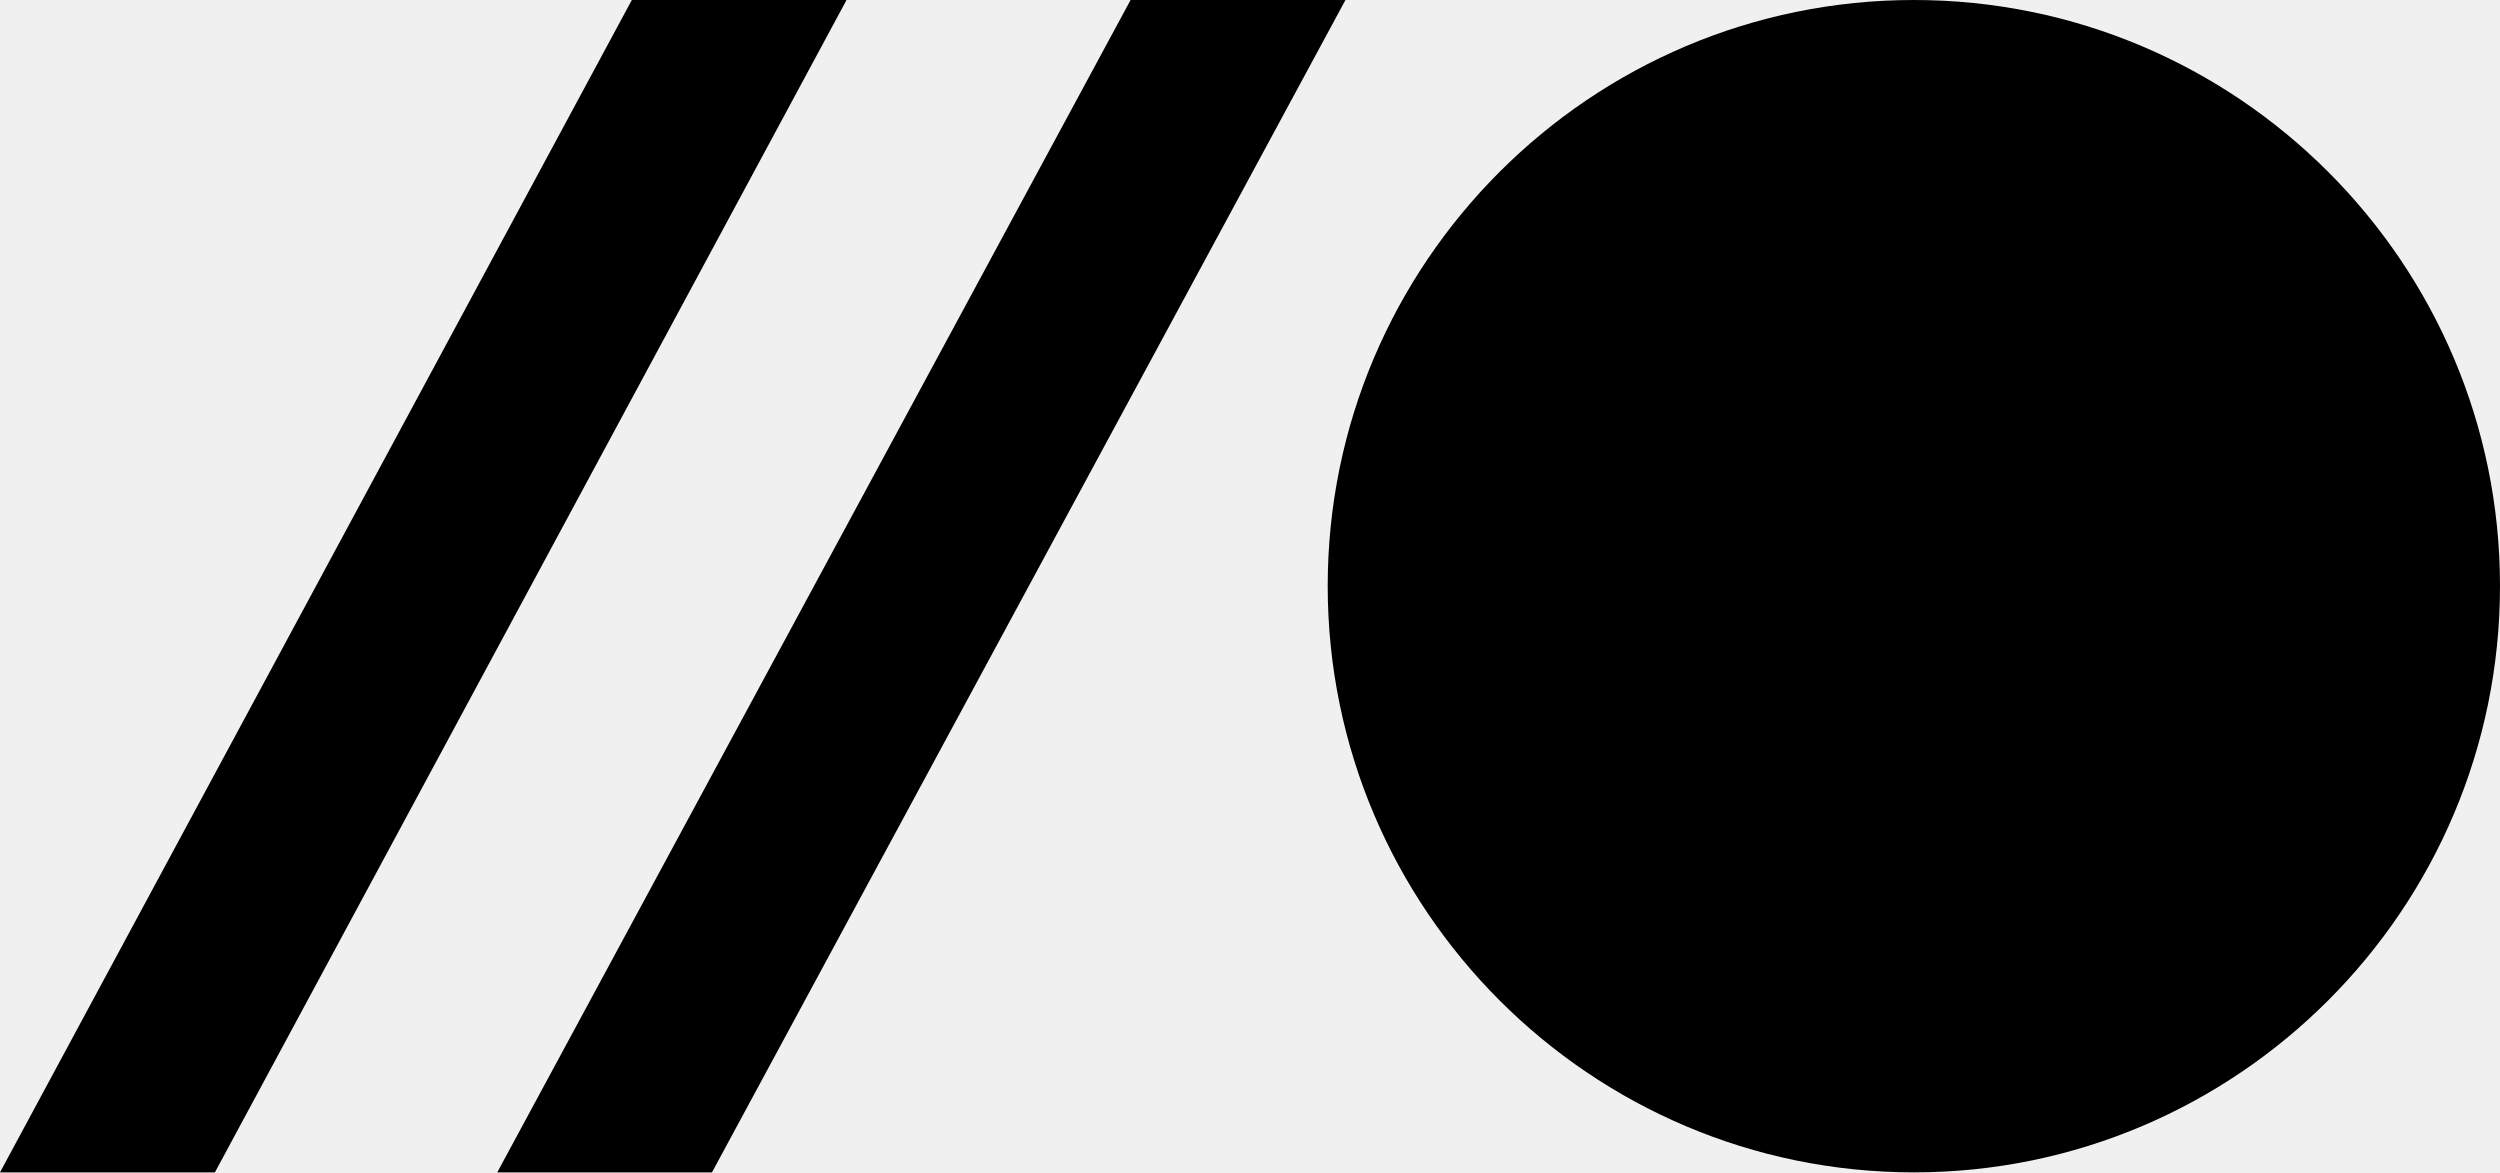
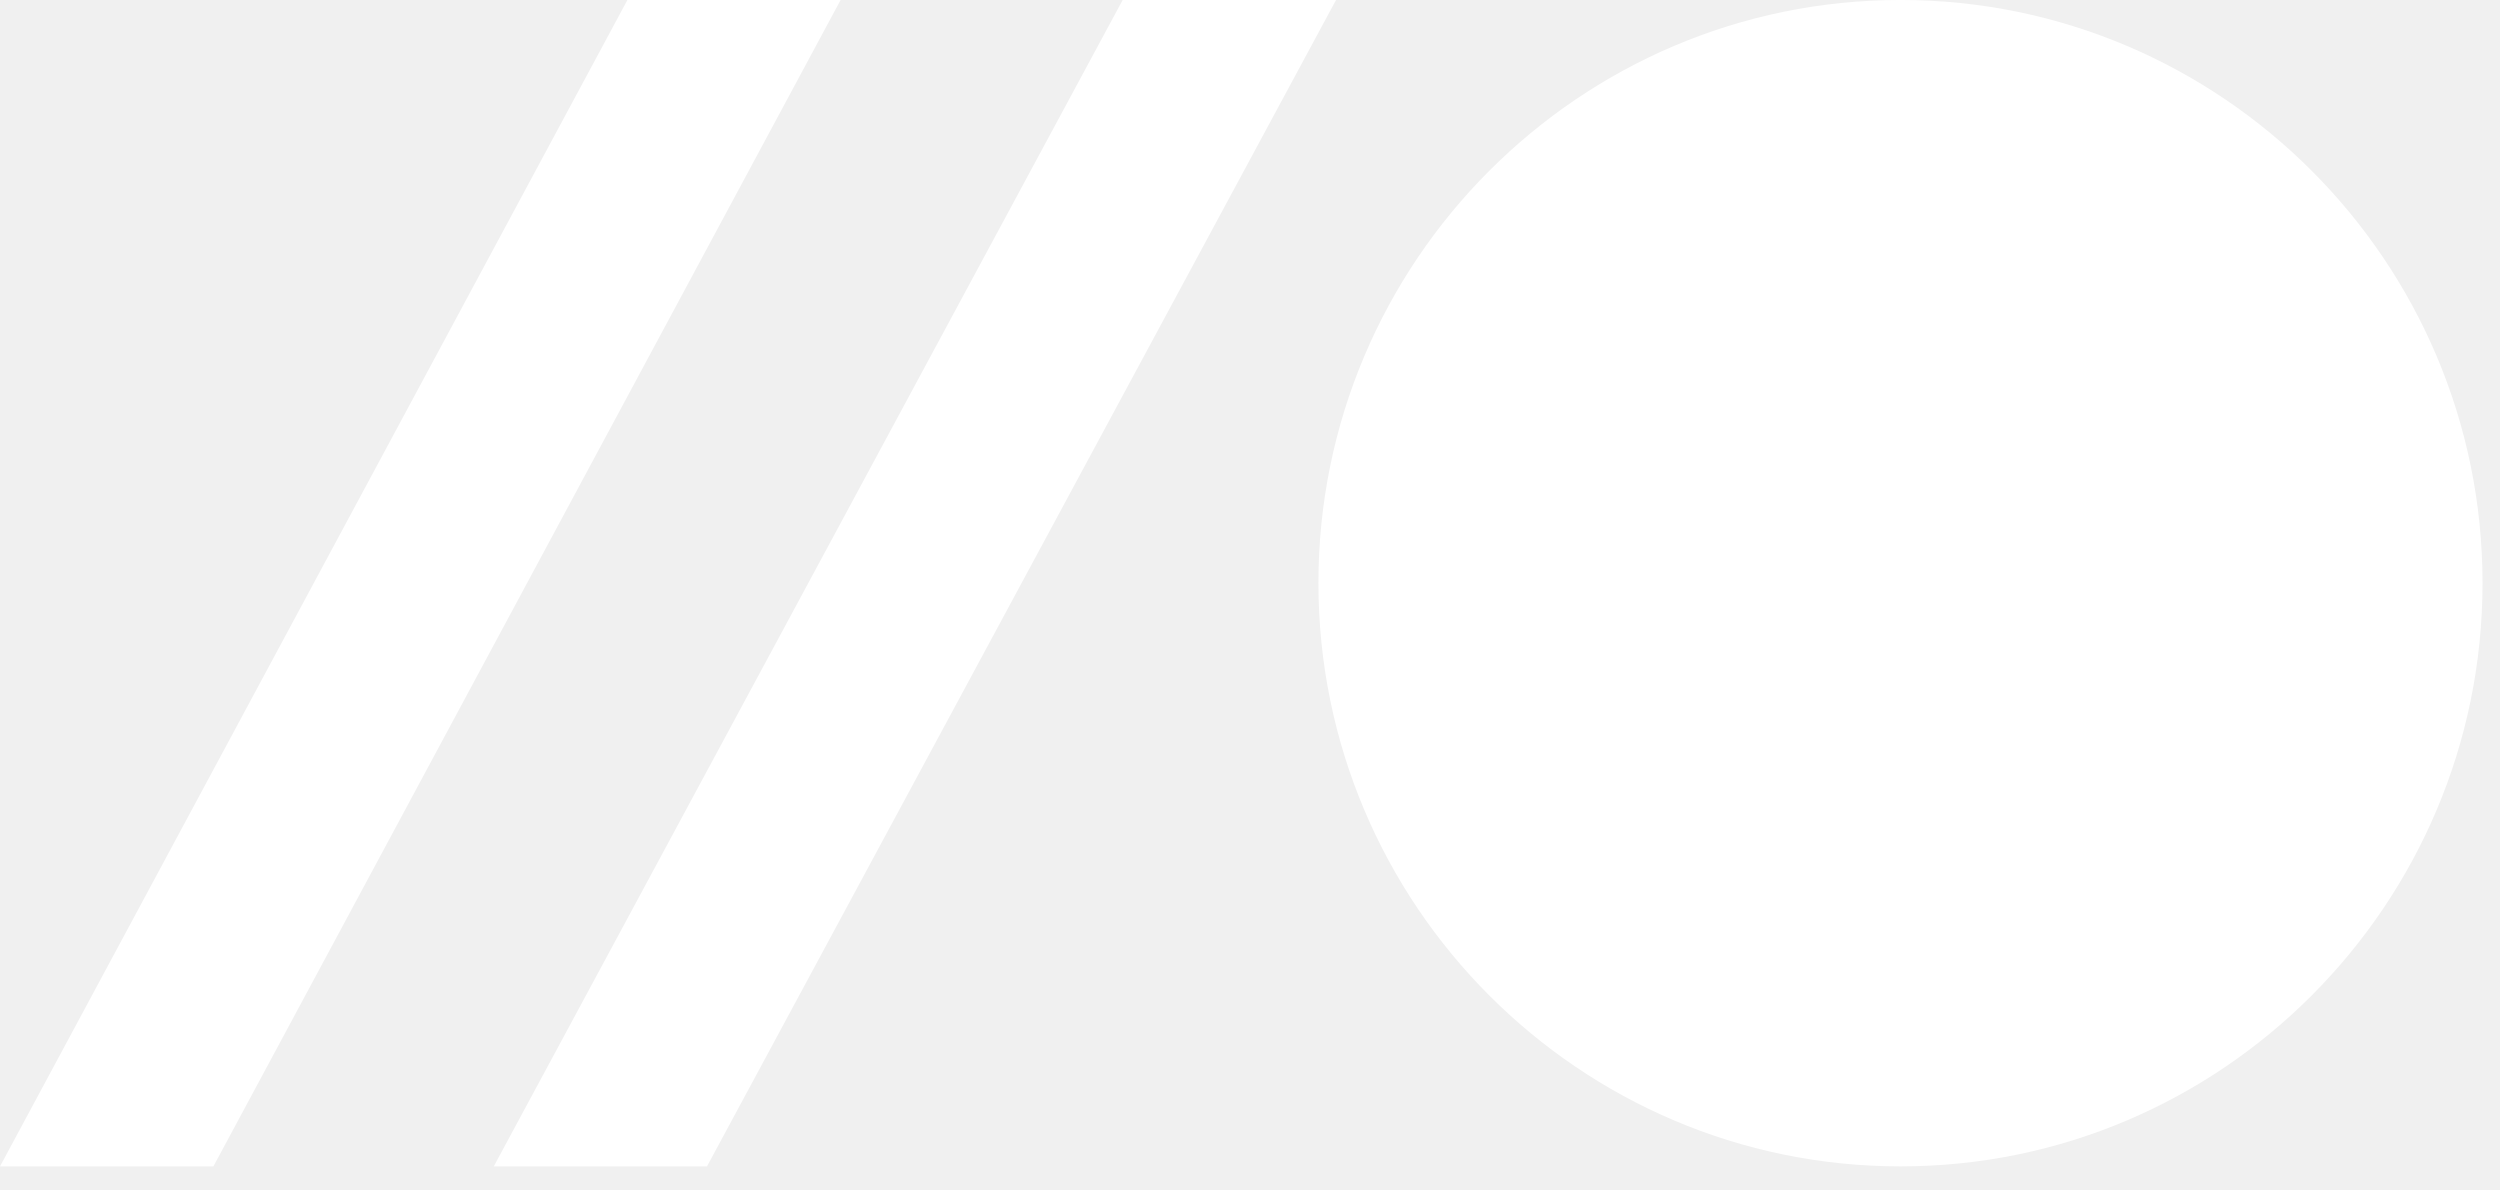
- <svg xmlns="http://www.w3.org/2000/svg" version="1.1" id="Layer_1" x="0px" y="0px" viewBox="0 0 104.28 48.902" enable-background="new 0 0 104.28 48.902" xml:space="preserve">
-   <g>
-     <g>
-       <g>
-         <polygon points="0,48.902 26.355,0 35.311,0 8.964,48.902    " />
-       </g>
-       <g>
-         <polygon points="20.741,48.902 47.159,0 56.122,0 29.698,48.902    " />
-       </g>
-       <g>
-         <path d="M79.834,48.902c-13.482,0-24.453-10.971-24.453-24.458C55.382,10.966,66.353,0,79.834,0     c13.479,0,24.446,10.966,24.446,24.443C104.28,37.931,93.313,48.902,79.834,48.902z" />
-       </g>
-     </g>
-     <g display="none">
-       <path display="inline" d="M115.542,0.44h2.895v22.972h14.433v2.674h-17.328V0.44z" />
-       <path display="inline" d="M147.709,0.257h2.71l11.687,25.829h-3.114l-3.003-6.778h-13.959l-3.042,6.778h-2.968L147.709,0.257z     M154.853,16.707l-5.825-13.079l-5.861,13.079H154.853z" />
-       <path display="inline" d="M163.058,13.337v-0.073C163.058,6.01,168.481,0,176.026,0c4.653,0,7.438,1.649,10.003,4.067    l-1.979,2.125c-2.162-2.051-4.58-3.517-8.061-3.517c-5.678,0-9.929,4.616-9.929,10.515v0.073c0,5.936,4.288,10.588,9.929,10.588    c3.518,0,5.826-1.356,8.28-3.701l1.905,1.869c-2.674,2.711-5.605,4.506-10.258,4.506    C168.518,26.526,163.058,20.701,163.058,13.337z" />
-       <path display="inline" d="M191.231,0.44h11.026c3.15,0,5.68,0.953,7.291,2.564c1.246,1.245,1.979,3.041,1.979,5.056v0.073    c0,4.25-2.932,6.742-6.961,7.474l7.878,10.479h-3.556l-7.436-9.965h-7.329v9.965h-2.893V0.44z M202.002,13.52    c3.848,0,6.594-1.978,6.594-5.275V8.17c0-3.149-2.417-5.056-6.559-5.056h-7.913V13.52H202.002z" />
-       <path display="inline" d="M216.581,13.337v-0.073C216.581,6.192,221.893,0,229.697,0c7.804,0,13.043,6.119,13.043,13.19v0.073    c0,7.07-5.312,13.262-13.116,13.262C221.819,26.526,216.581,20.407,216.581,13.337z M239.735,13.337v-0.073    c0-5.825-4.249-10.588-10.111-10.588c-5.86,0-10.038,4.689-10.038,10.515v0.073c0,5.826,4.251,10.588,10.111,10.588    C235.561,23.852,239.735,19.163,239.735,13.337z" />
-       <path display="inline" d="M249.113,0.44h2.895v25.646h-2.895V0.44z" />
-       <path display="inline" d="M267.432,13.006l-9.49-12.566h3.407l7.878,10.479L277.03,0.44h3.371l-9.489,12.529l9.855,13.117h-3.443    l-8.209-11.027l-8.205,11.027h-3.334L267.432,13.006z" />
-       <path display="inline" d="M114.995,32.848h5.139c4.96,0,8.387,3.428,8.387,7.87v0.043c0,4.442-3.427,7.871-8.387,7.871h-5.139    V32.848z M120.156,47.933c4.533,0,7.577-3.157,7.577-7.148V40.74c0-3.99-3.044-7.192-7.599-7.192h-4.374v14.386H120.156z" />
-       <path display="inline" d="M137.019,32.848h11.117v0.699h-10.35v6.786h9.357v0.699h-9.357v6.9h10.462v0.699h-11.229V32.848z" />
-       <path display="inline" d="M154.988,46.333l0.518-0.564c1.669,1.578,3.519,2.389,5.817,2.389c2.728,0,4.51-1.487,4.51-3.472v-0.044    c0-1.85-1.06-2.842-4.871-3.632c-3.854-0.766-5.364-1.984-5.364-4.26v-0.046c0-2.254,2.141-4.081,5.117-4.081    c2.165,0,3.878,0.677,5.365,1.85l-0.475,0.609c-1.441-1.15-3.088-1.76-4.936-1.76c-2.593,0-4.307,1.557-4.307,3.314v0.045    c0,1.826,1.061,2.841,4.892,3.629c3.923,0.791,5.345,2.054,5.345,4.264v0.044c0,2.436-2.098,4.238-5.32,4.238    C158.821,48.856,156.768,47.976,154.988,46.333z" />
-       <path display="inline" d="M175.119,32.848h0.768v15.784h-0.768V32.848z" />
-       <path display="inline" d="M184.093,40.785V40.74c0-4.24,3.043-8.162,7.8-8.162c2.481,0,4.016,0.744,5.593,2.053l-0.496,0.586    c-1.376-1.15-2.818-1.94-5.14-1.94c-4.194,0-6.968,3.563-6.968,7.442v0.043c0,4.082,2.638,7.465,7.079,7.465    c2.21,0,4.127-0.971,5.389-2.03v-4.848h-5.613v-0.743h6.357v5.885c-1.466,1.33-3.607,2.412-6.154,2.412    C186.979,48.902,184.093,45.204,184.093,40.785z" />
-       <path display="inline" d="M206.908,32.848h0.697l11.545,14.475V32.848h0.744v15.784h-0.607l-11.636-14.588v14.588h-0.743V32.848z" />
-       <path display="inline" d="M239.396,40.785V40.74c0-4.441,3.292-8.162,7.802-8.162c2.932,0,4.531,1.082,6.064,2.504l-0.542,0.562    c-1.307-1.262-2.907-2.368-5.546-2.368c-4.013,0-6.99,3.36-6.99,7.442v0.043c0,4.082,3.021,7.442,7.014,7.442    c2.456,0,4.216-1.083,5.614-2.526l0.539,0.519c-1.487,1.511-3.403,2.706-6.199,2.706    C242.688,48.902,239.396,45.271,239.396,40.785z" />
-       <path display="inline" d="M259.934,40.761v-0.043c0-4.308,3.109-8.141,7.891-8.141c4.78,0,7.869,3.833,7.869,8.141v0.043    c0,4.308-3.111,8.141-7.893,8.141C263.021,48.902,259.934,45.069,259.934,40.761z M274.904,40.785V40.74    c0-3.992-2.908-7.464-7.104-7.464c-4.216,0-7.079,3.428-7.079,7.419v0.045c0,3.99,2.909,7.464,7.125,7.464    C272.041,48.204,274.904,44.776,274.904,40.785z" />
-       <path display="inline" d="M282.545,47.165h1.084v1.468h-1.084V47.165z" />
-     </g>
-   </g>
+ <svg xmlns="http://www.w3.org/2000/svg" width="100%" preserveAspectRatio="xMinYMin" viewBox="0 0 103 49">
+   <path d="M0 48.055l25.849-48.055h8.784l-25.841 48.055h-8.792zm20.343 0l25.911-48.055h8.791l-25.917 48.055h-8.785zm57.959 0c-13.222 0-23.983-10.781-23.983-24.036 0-13.243 10.761-24.02 23.983-24.02 13.221 0 23.978 10.776 23.978 24.02 0 13.254-10.757 24.036-23.978 24.036z" fill="#fff" />
</svg>
